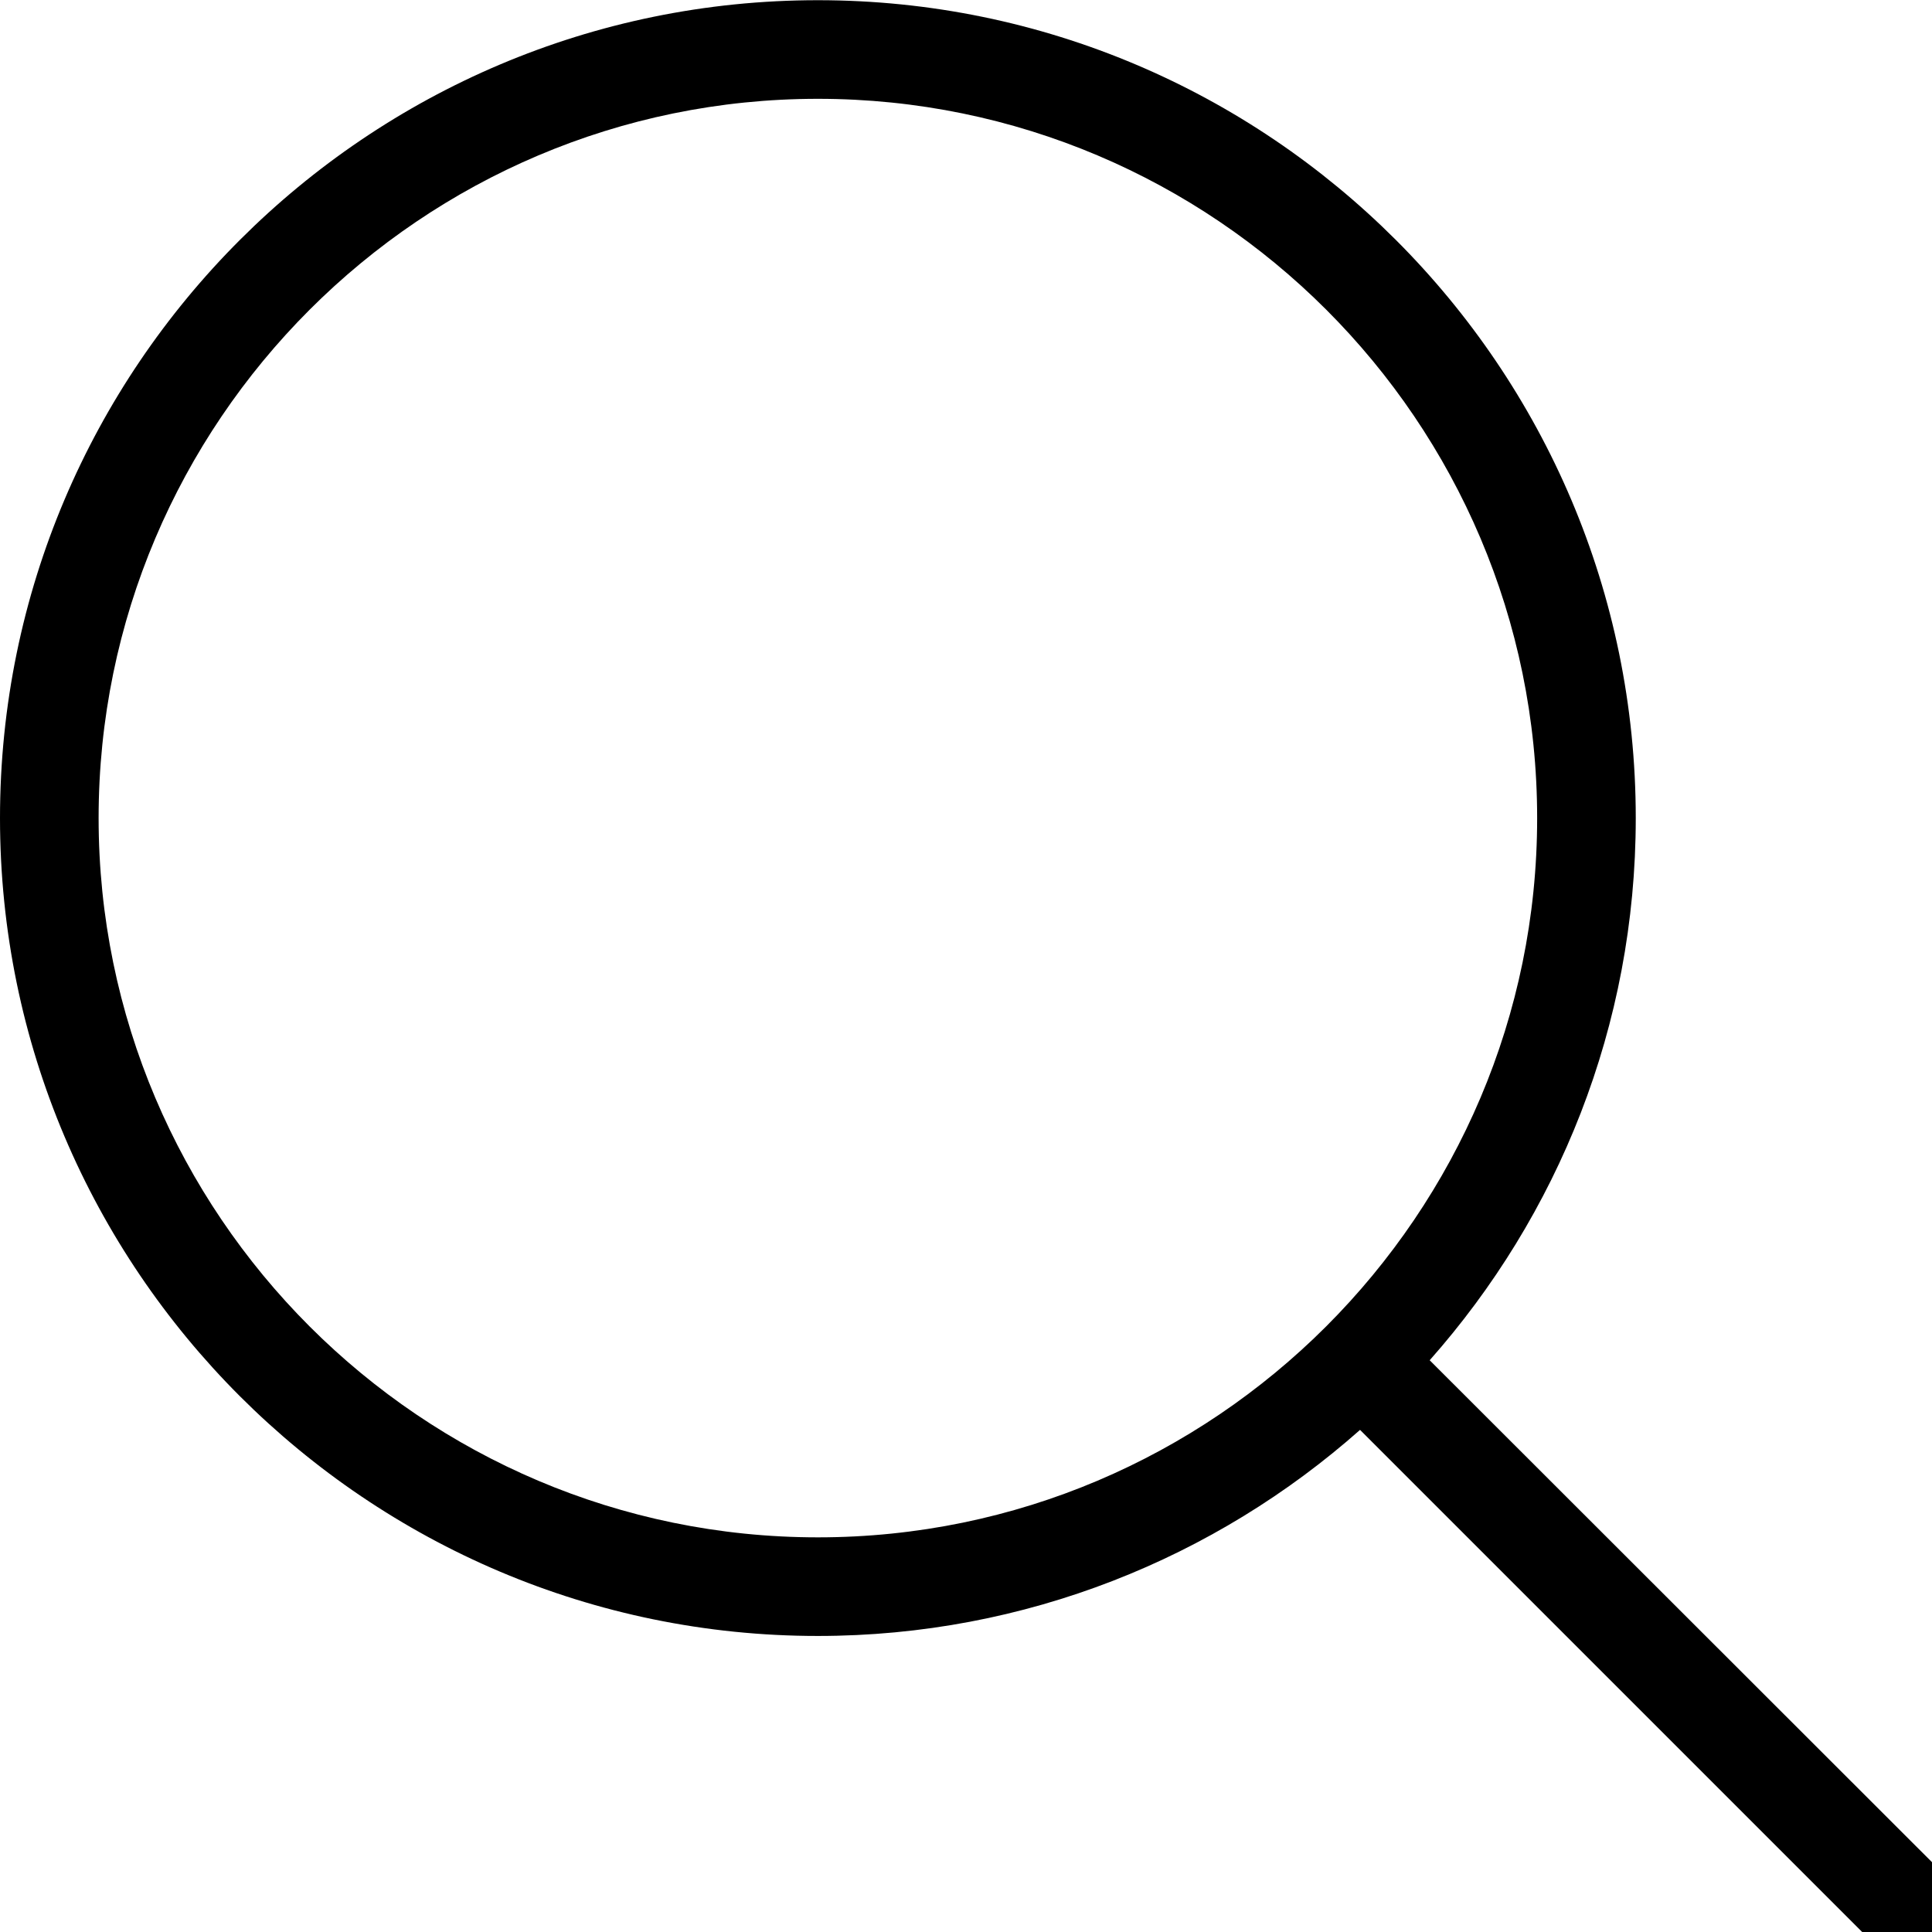
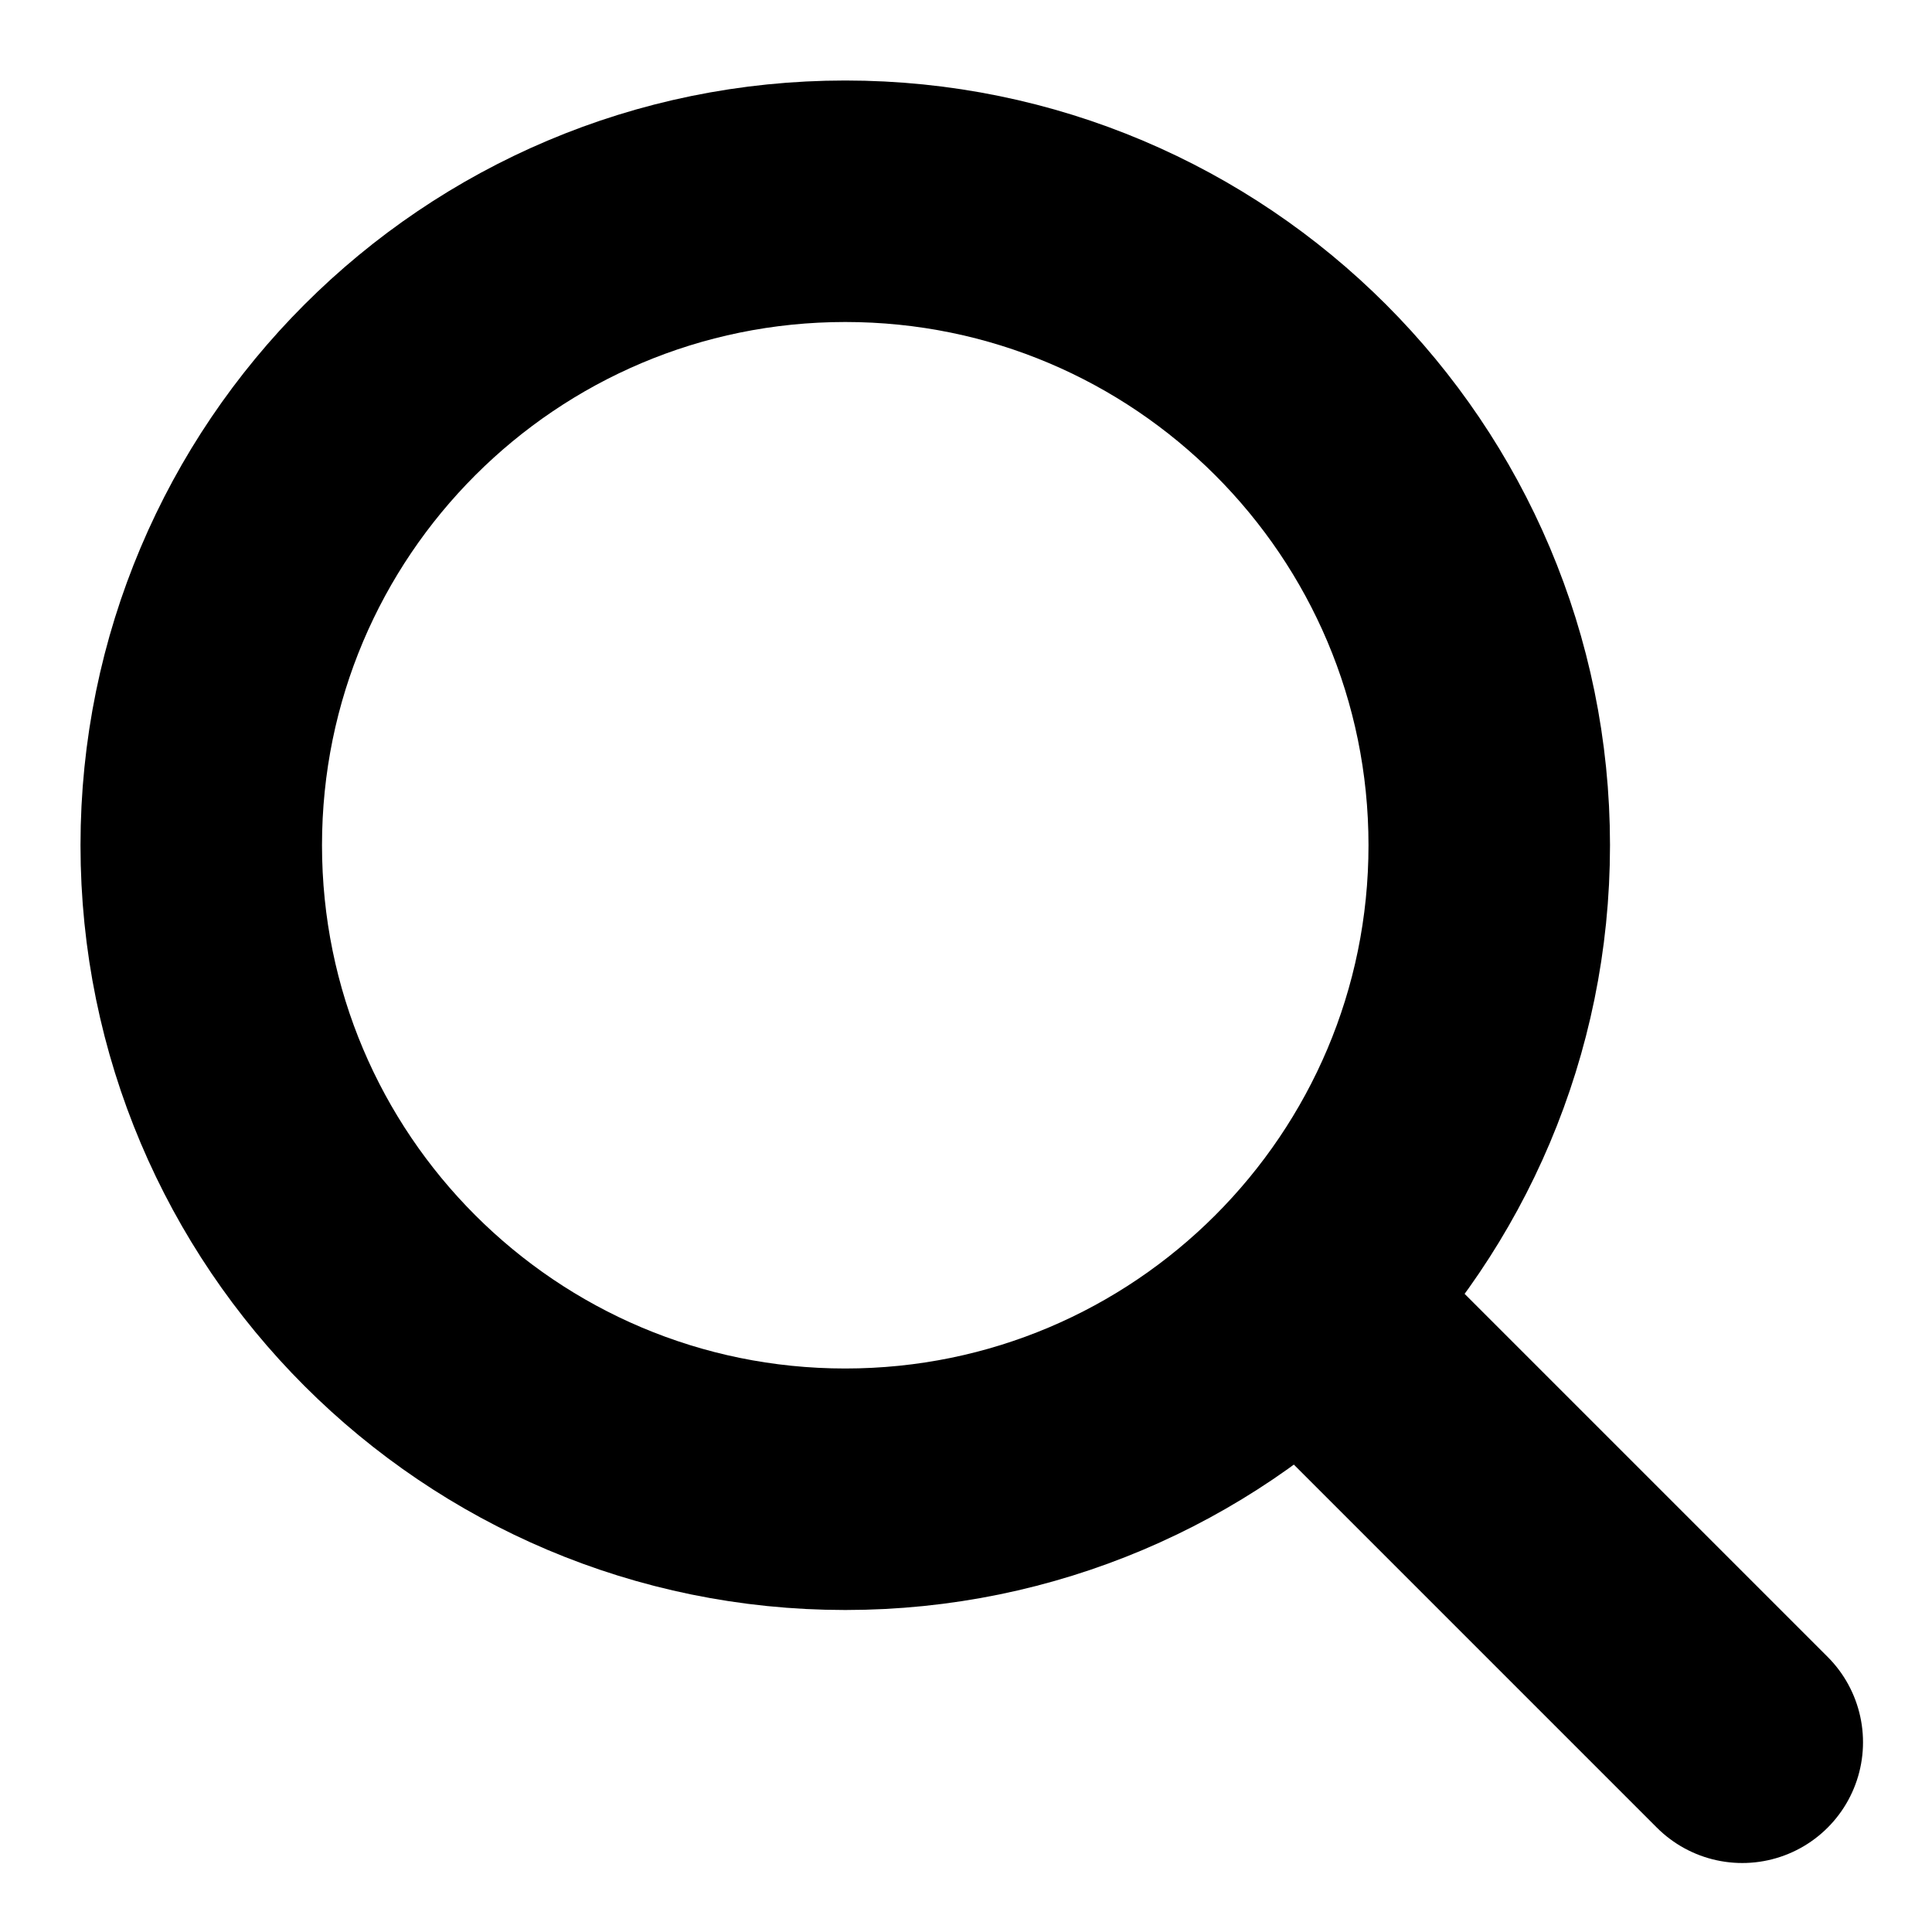
- <svg fill="currentColor" viewBox="0 0 480 480">
-   <path d="M0,203.25c0,112.1,91.2,203.2,203.2,203.2c51.6,0,98.8-19.4,134.7-51.2l129.5,129.5c2.4,2.4,5.5,3.6,8.7,3.6    s6.3-1.2,8.7-3.6c4.8-4.8,4.8-12.5,0-17.3l-129.6-129.5c31.8-35.9,51.2-83,51.2-134.7c0-112.1-91.2-203.2-203.2-203.2    S0,91.15,0,203.25z M381.9,203.25c0,98.5-80.2,178.7-178.7,178.7s-178.7-80.2-178.7-178.7s80.2-178.7,178.7-178.7    S381.9,104.65,381.9,203.25z" />
+ <svg fill="currentColor" viewBox="0 0 24 24" width="24">
+   <path d="M18.5 10.5a8 8 0 1 1-8-8 8 8 0 0 1 8 8Z" fill="none" stroke="currentColor" stroke-linecap="round" stroke-linejoin="round" stroke-width="3" />
+   <line fill="none" stroke="currentColor" stroke-linecap="round" stroke-linejoin="round" stroke-width="3" x1="16.511" x2="21.643" y1="16.511" y2="21.643" />
</svg>
